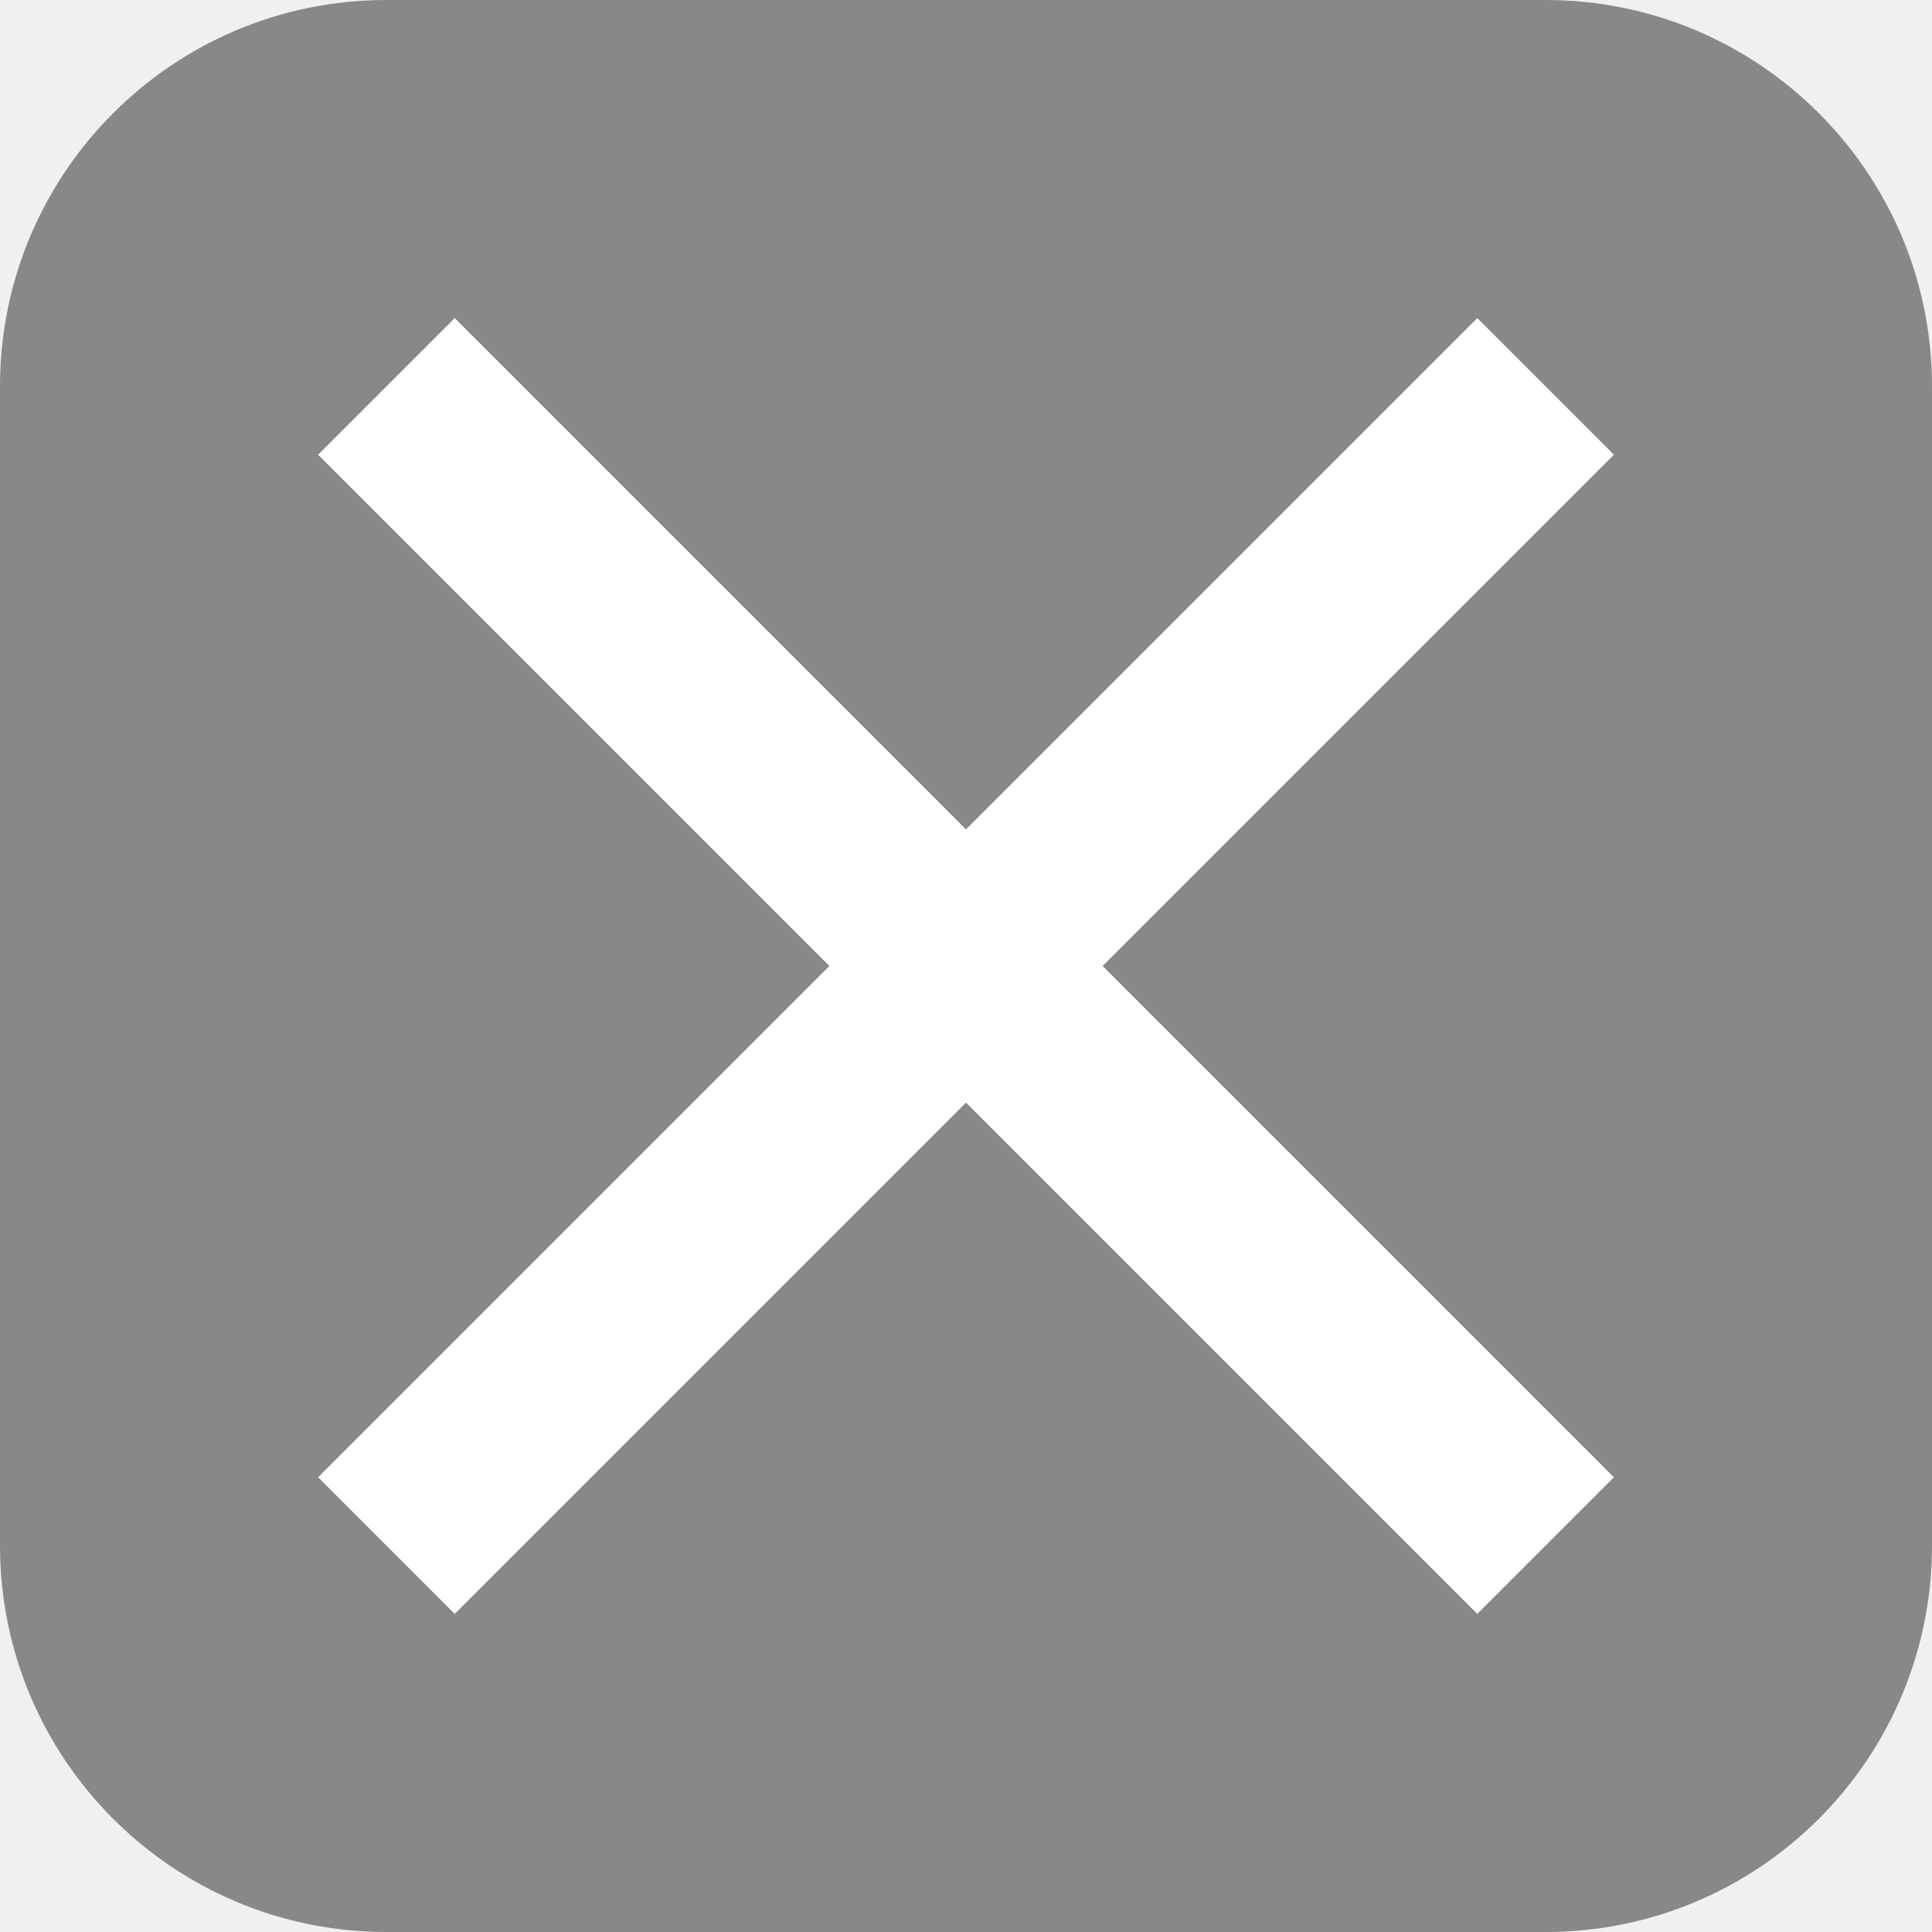
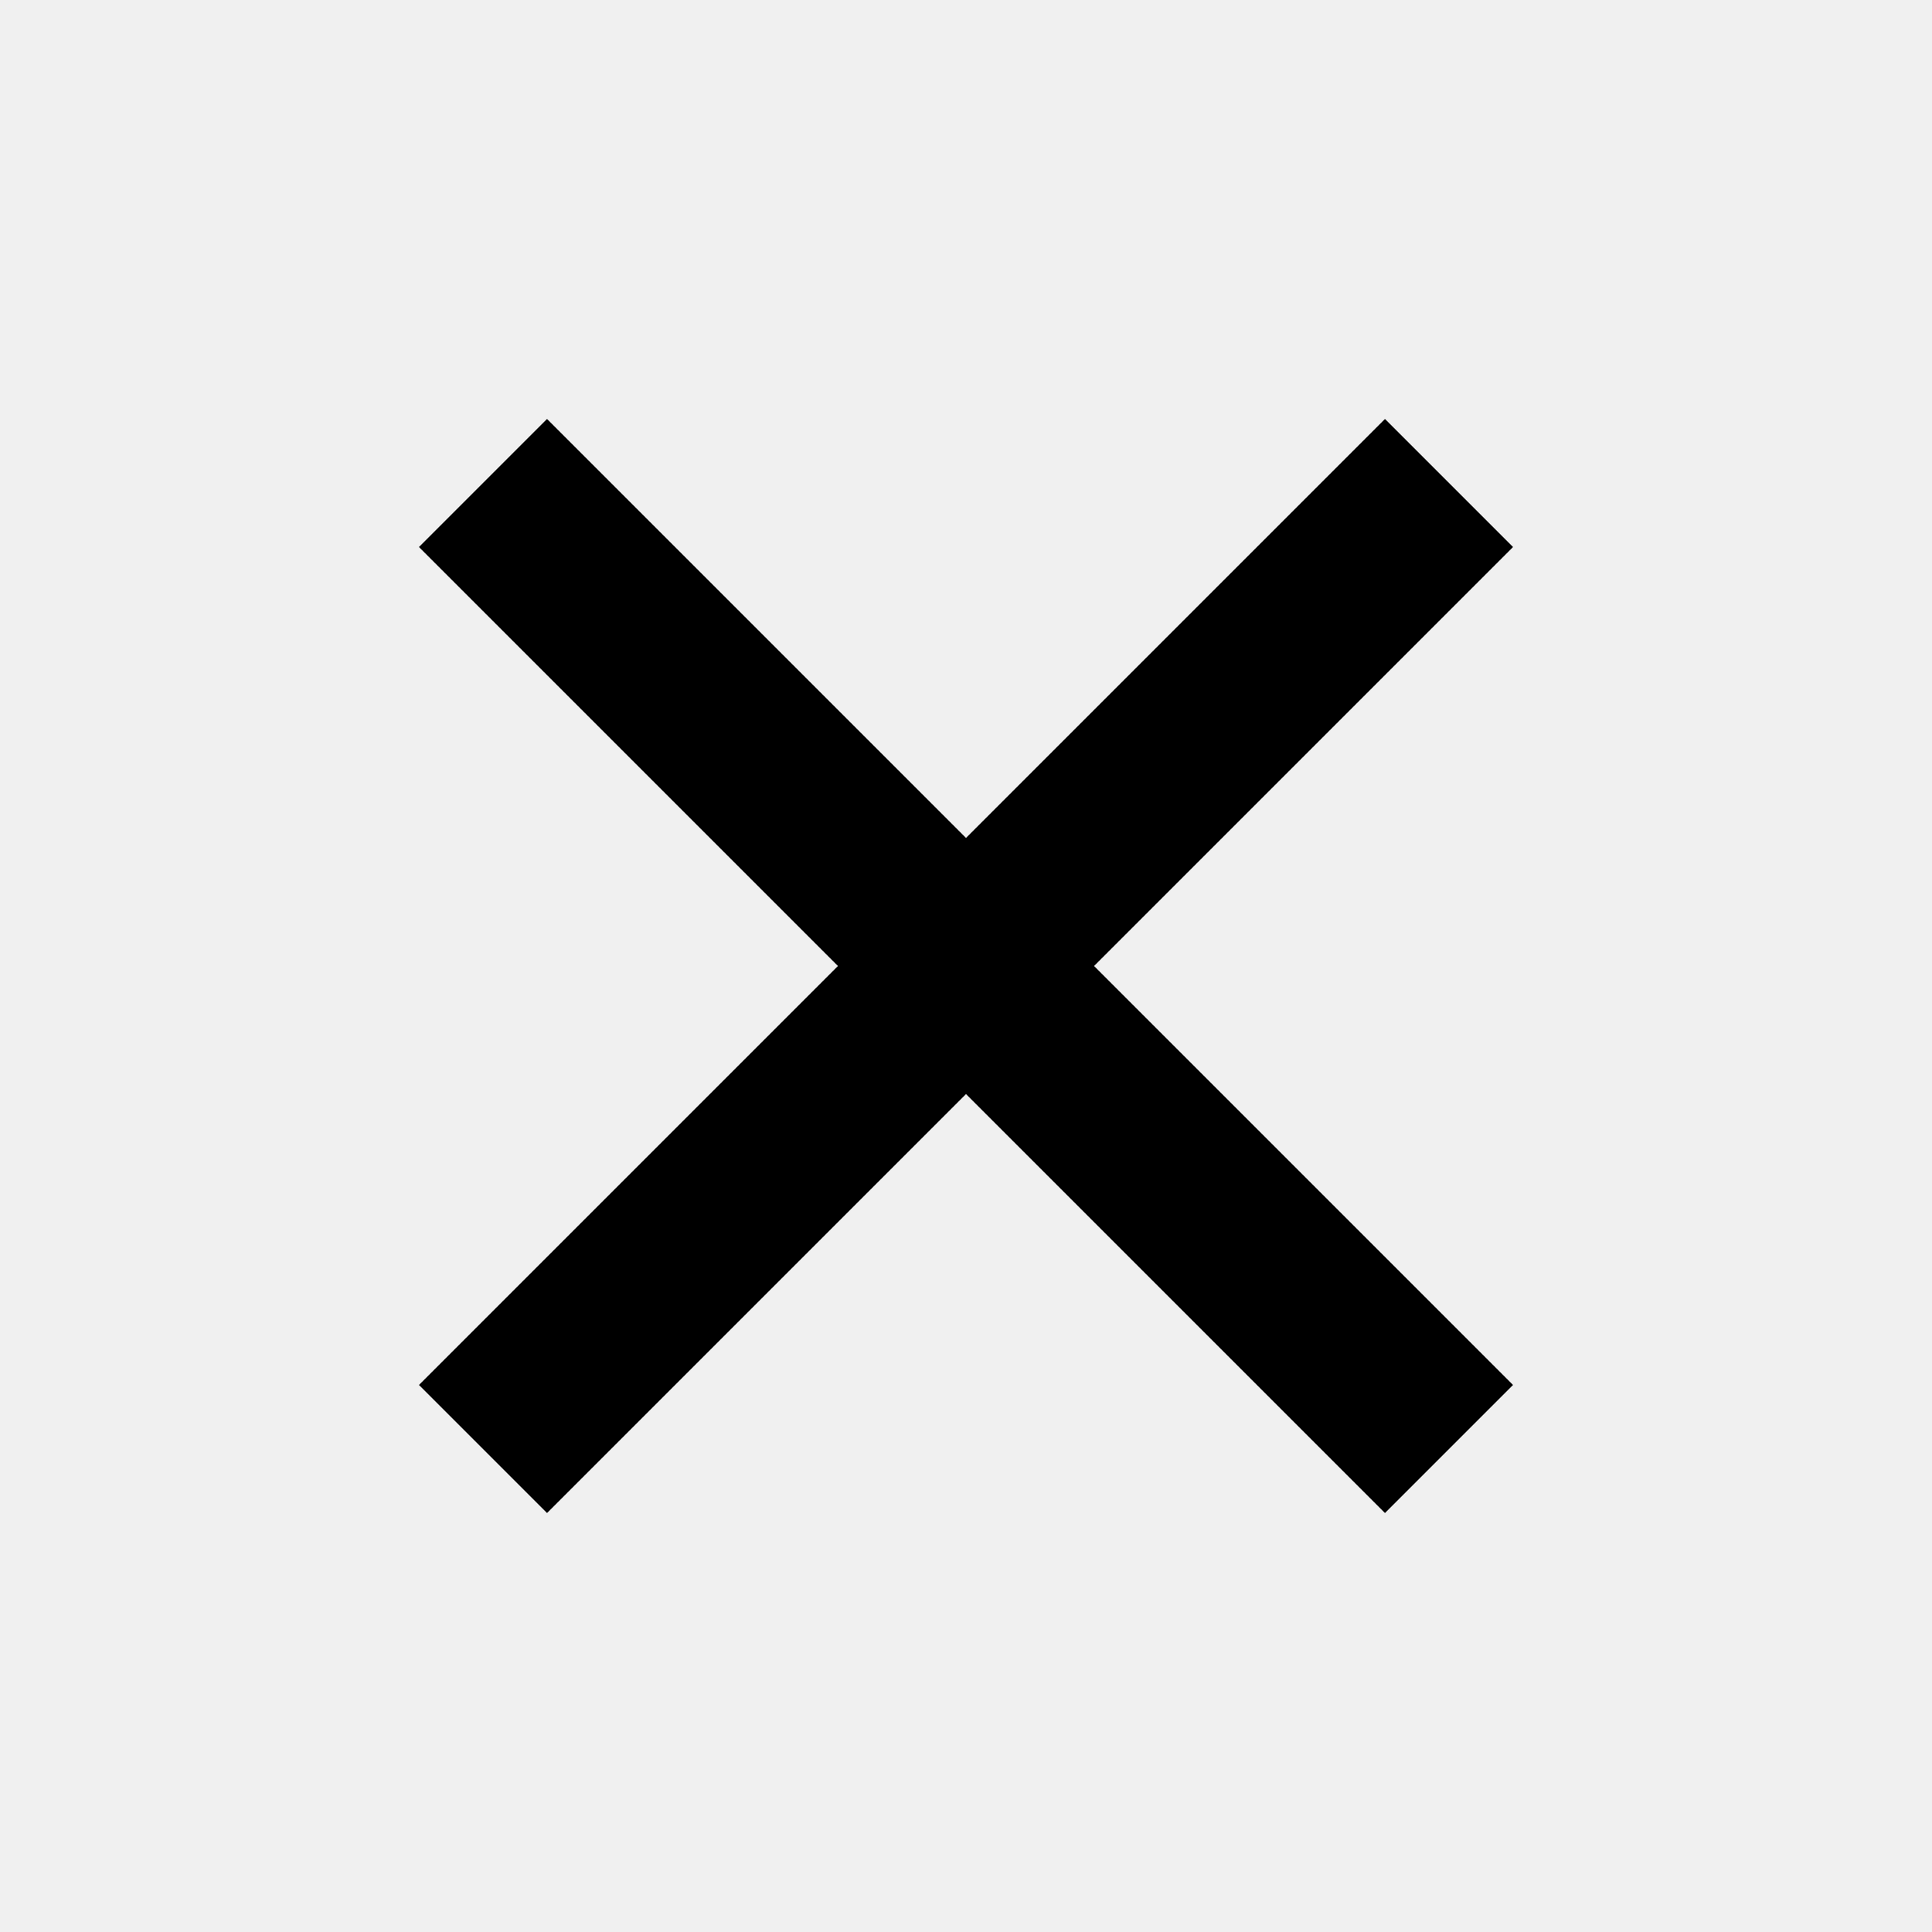
- <svg xmlns="http://www.w3.org/2000/svg" viewBox="0 0 10 10">
-   <rect x="0" y="0" width="10" height="10" rx="2" fill="#888" />
-   <line x1="2" y1="2" x2="8" y2="8" stroke-width="1" stroke="#fff" />
-   <line x1="8" y1="2" x2="2" y2="8" stroke-width="1" stroke="#fff" />
+ <svg xmlns="http://www.w3.org/2000/svg" width="16" height="16">
+   <g stroke-width="1.5" fill="none">
+     <path d="M12.0 12.0l-8-8" stroke="#000" />
+     <path d="M4.0 12.0l+8-8" stroke="#000" />
+   </g>
</svg>
